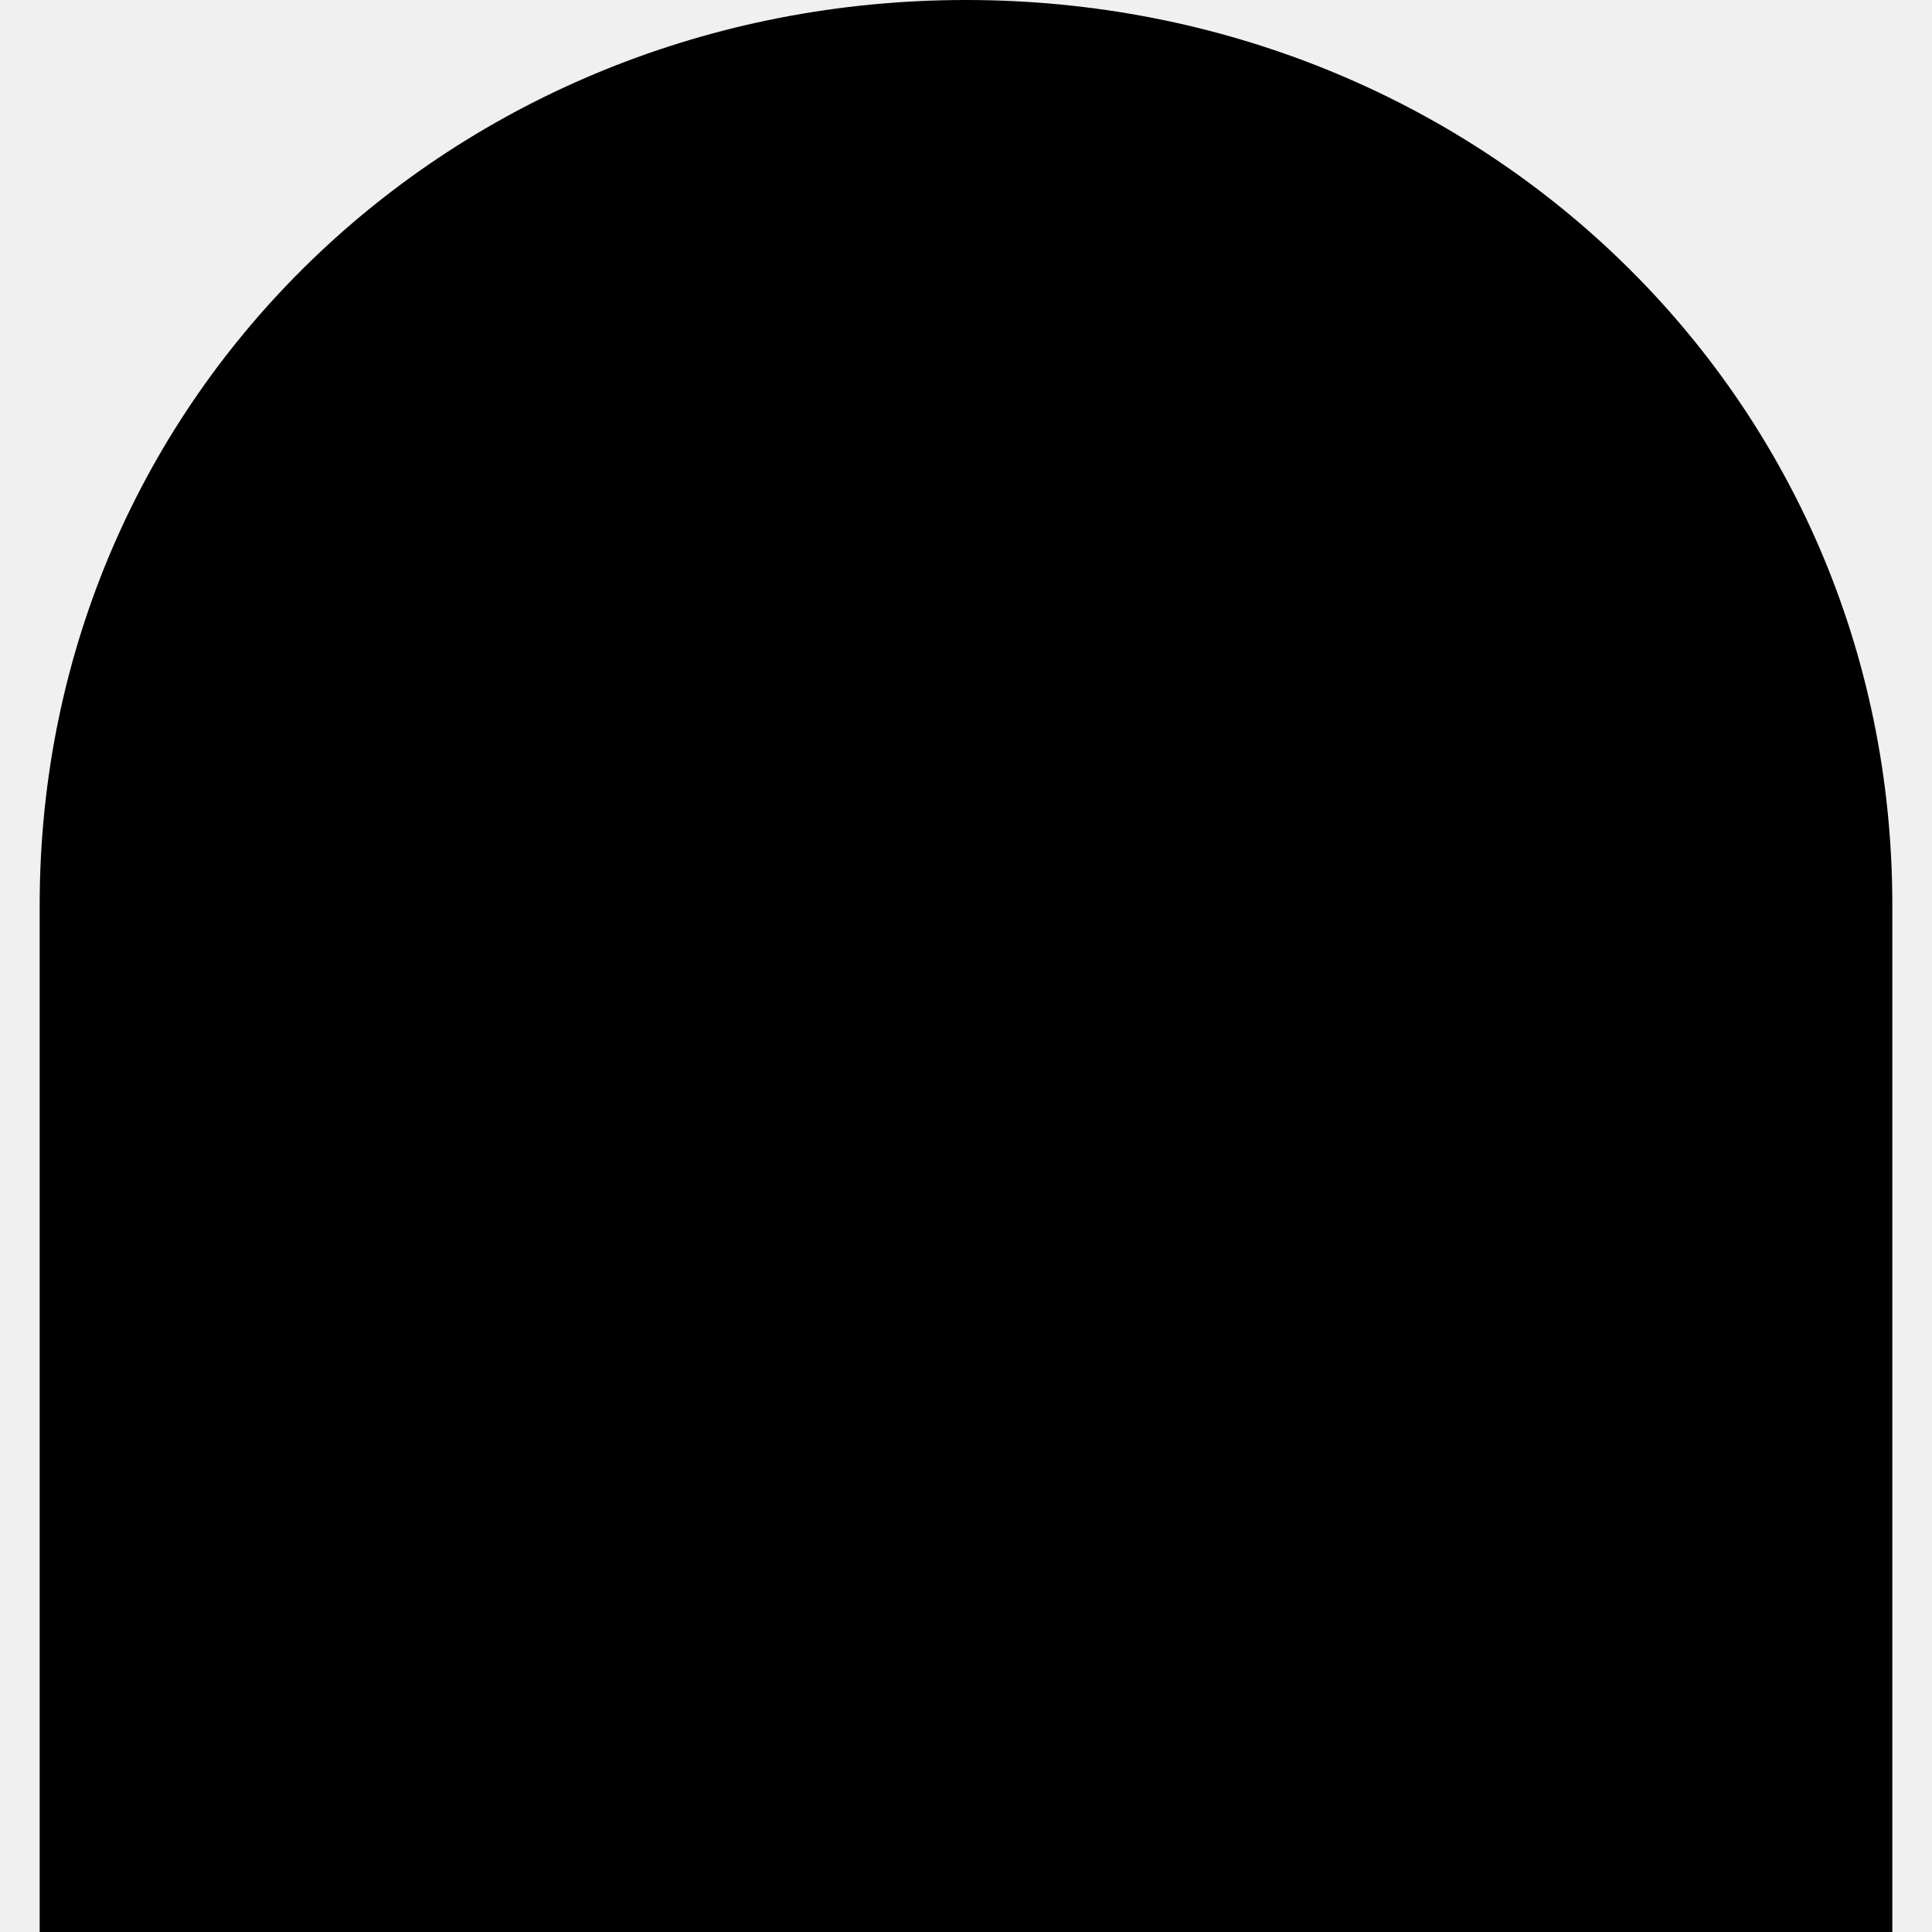
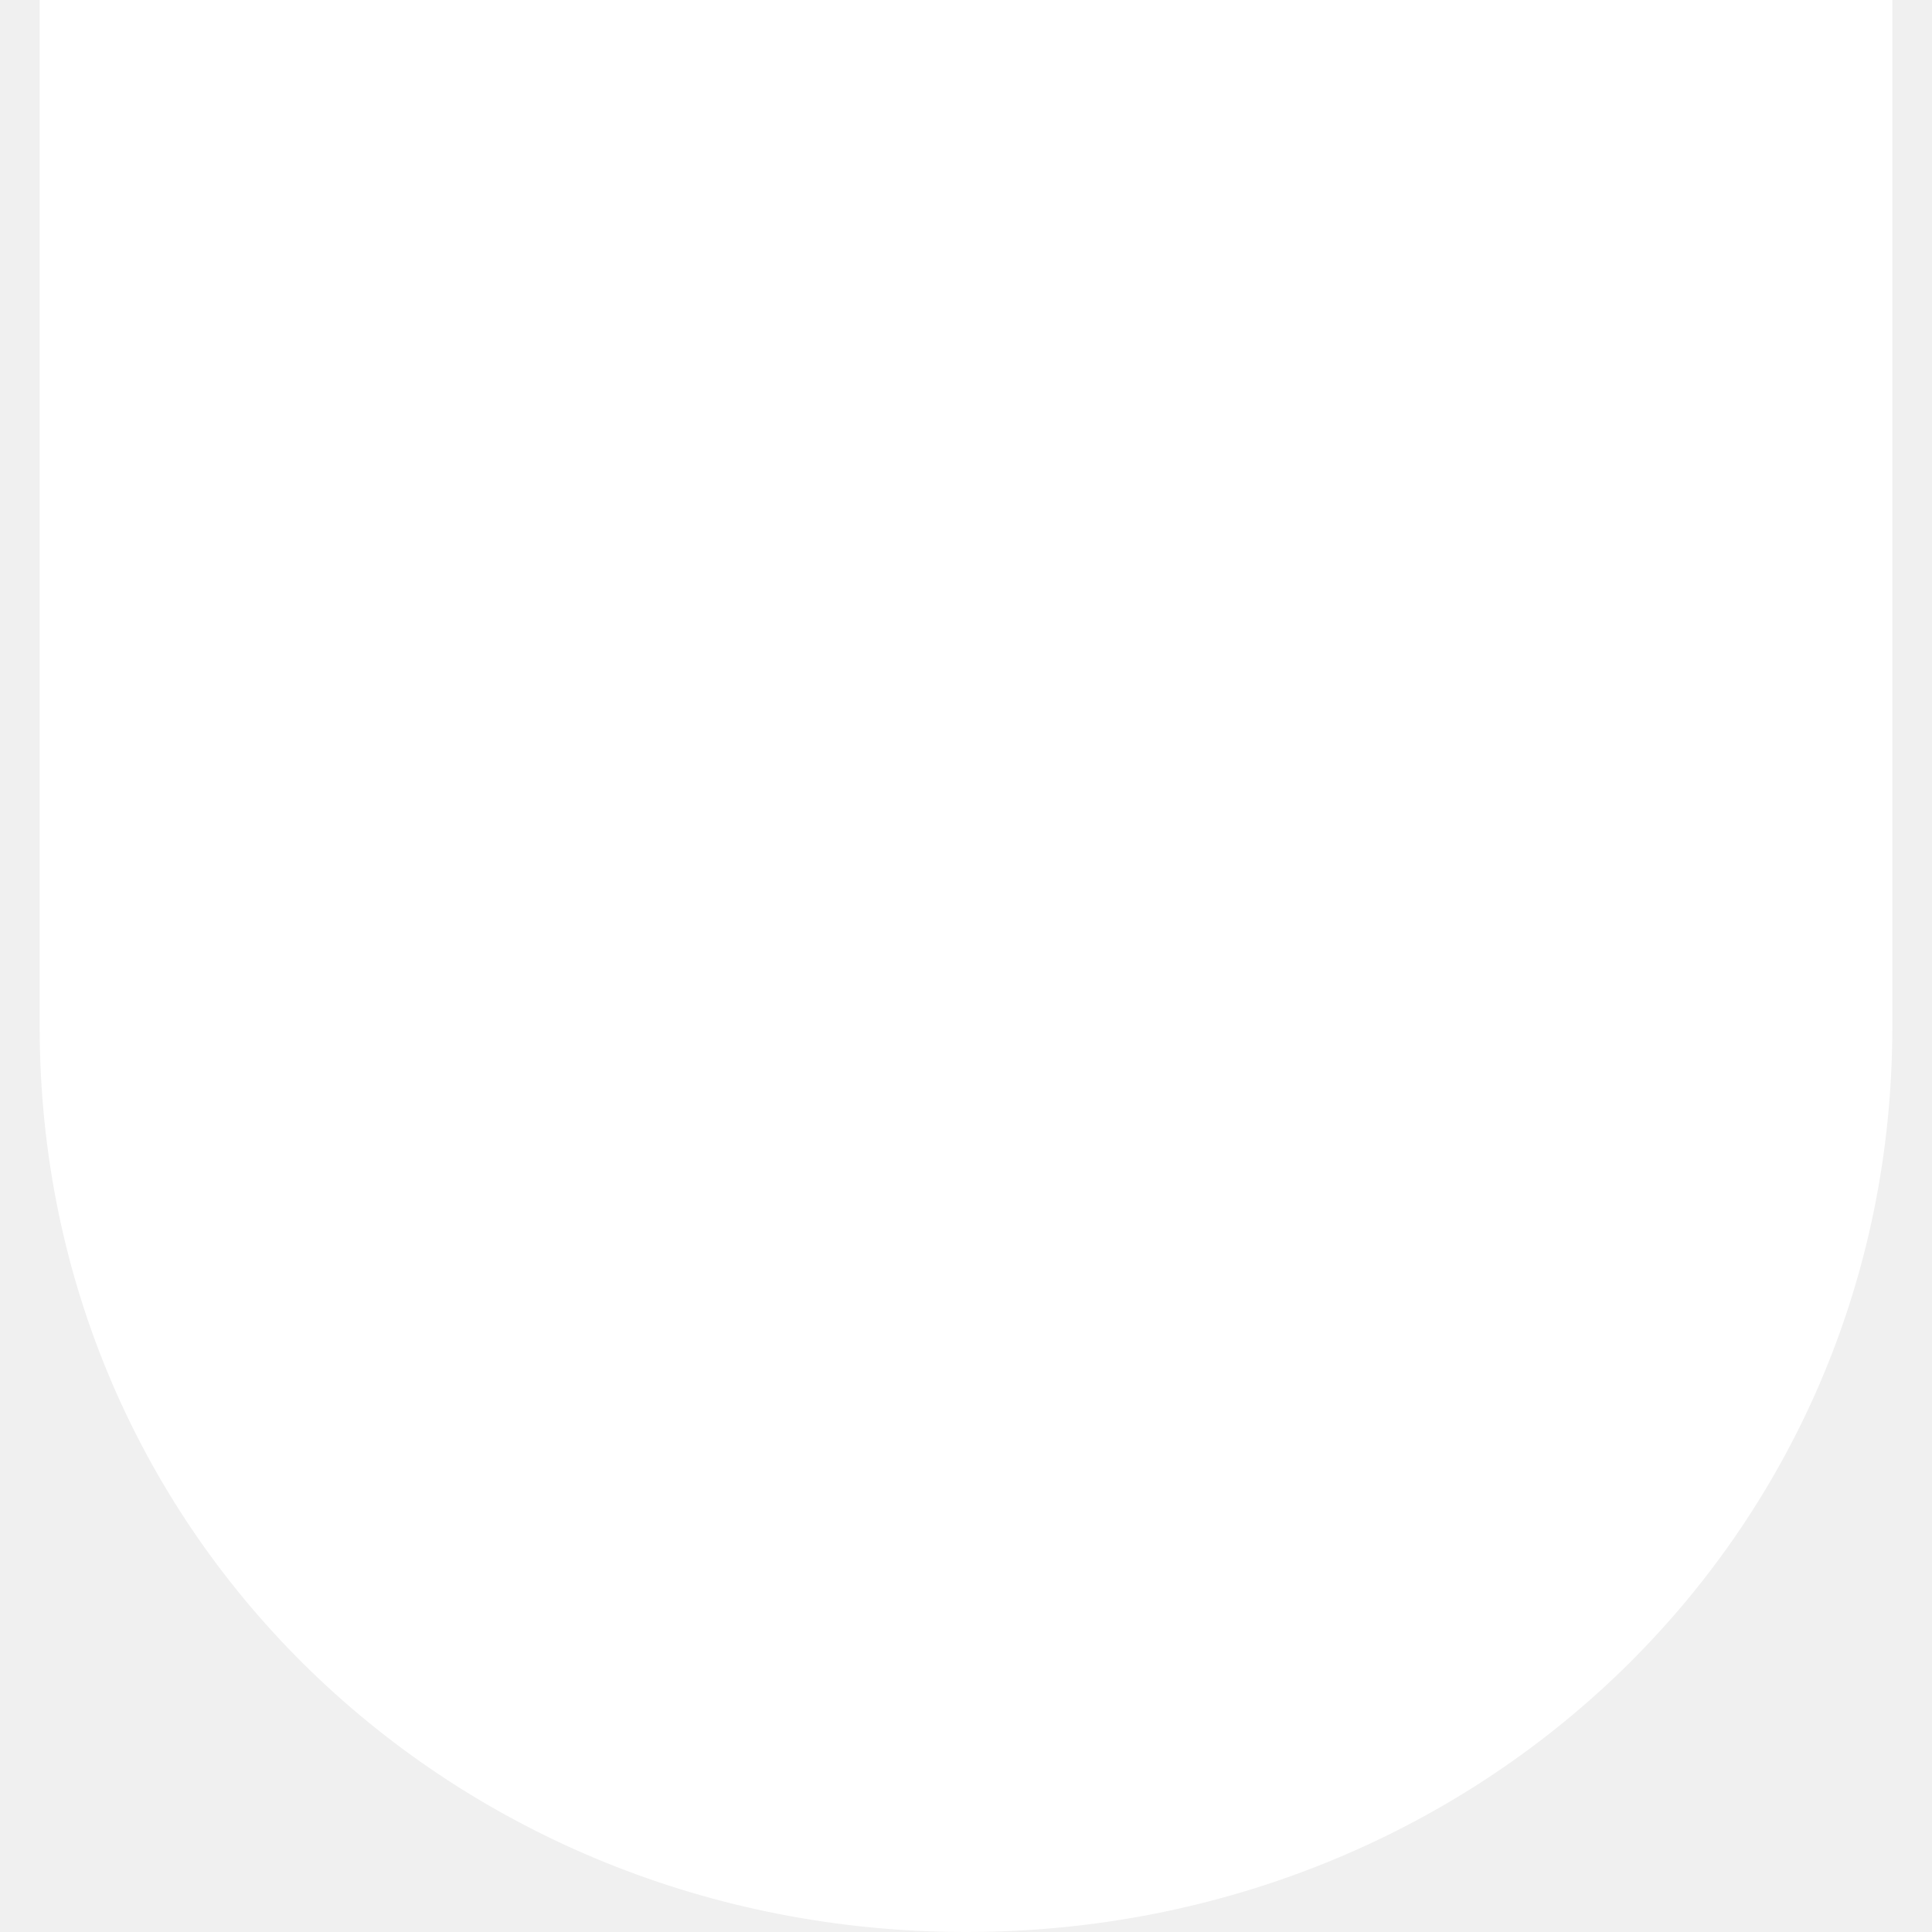
<svg xmlns="http://www.w3.org/2000/svg" width="32" height="32" viewBox="0 0 186.178 194.15">
-   <path fill="#000000" d="M262,647.911C262,596.499 303.677,556.939 355.089,556.939C406.501,556.939 448.178,596.499 448.178,647.911L448.178,751.089L262,751.089L262,647.911Z" transform="translate(-262,-556.939)" />
+   <path fill="#ffffff" d="M262,647.911C262,596.499 303.677,556.939 355.089,556.939C406.501,556.939 448.178,596.499 448.178,647.911L448.178,751.089L262,751.089L262,647.911Z" transform="translate(0,194.15) scale(1,-1) translate(-262,-556.939)" />
</svg>
